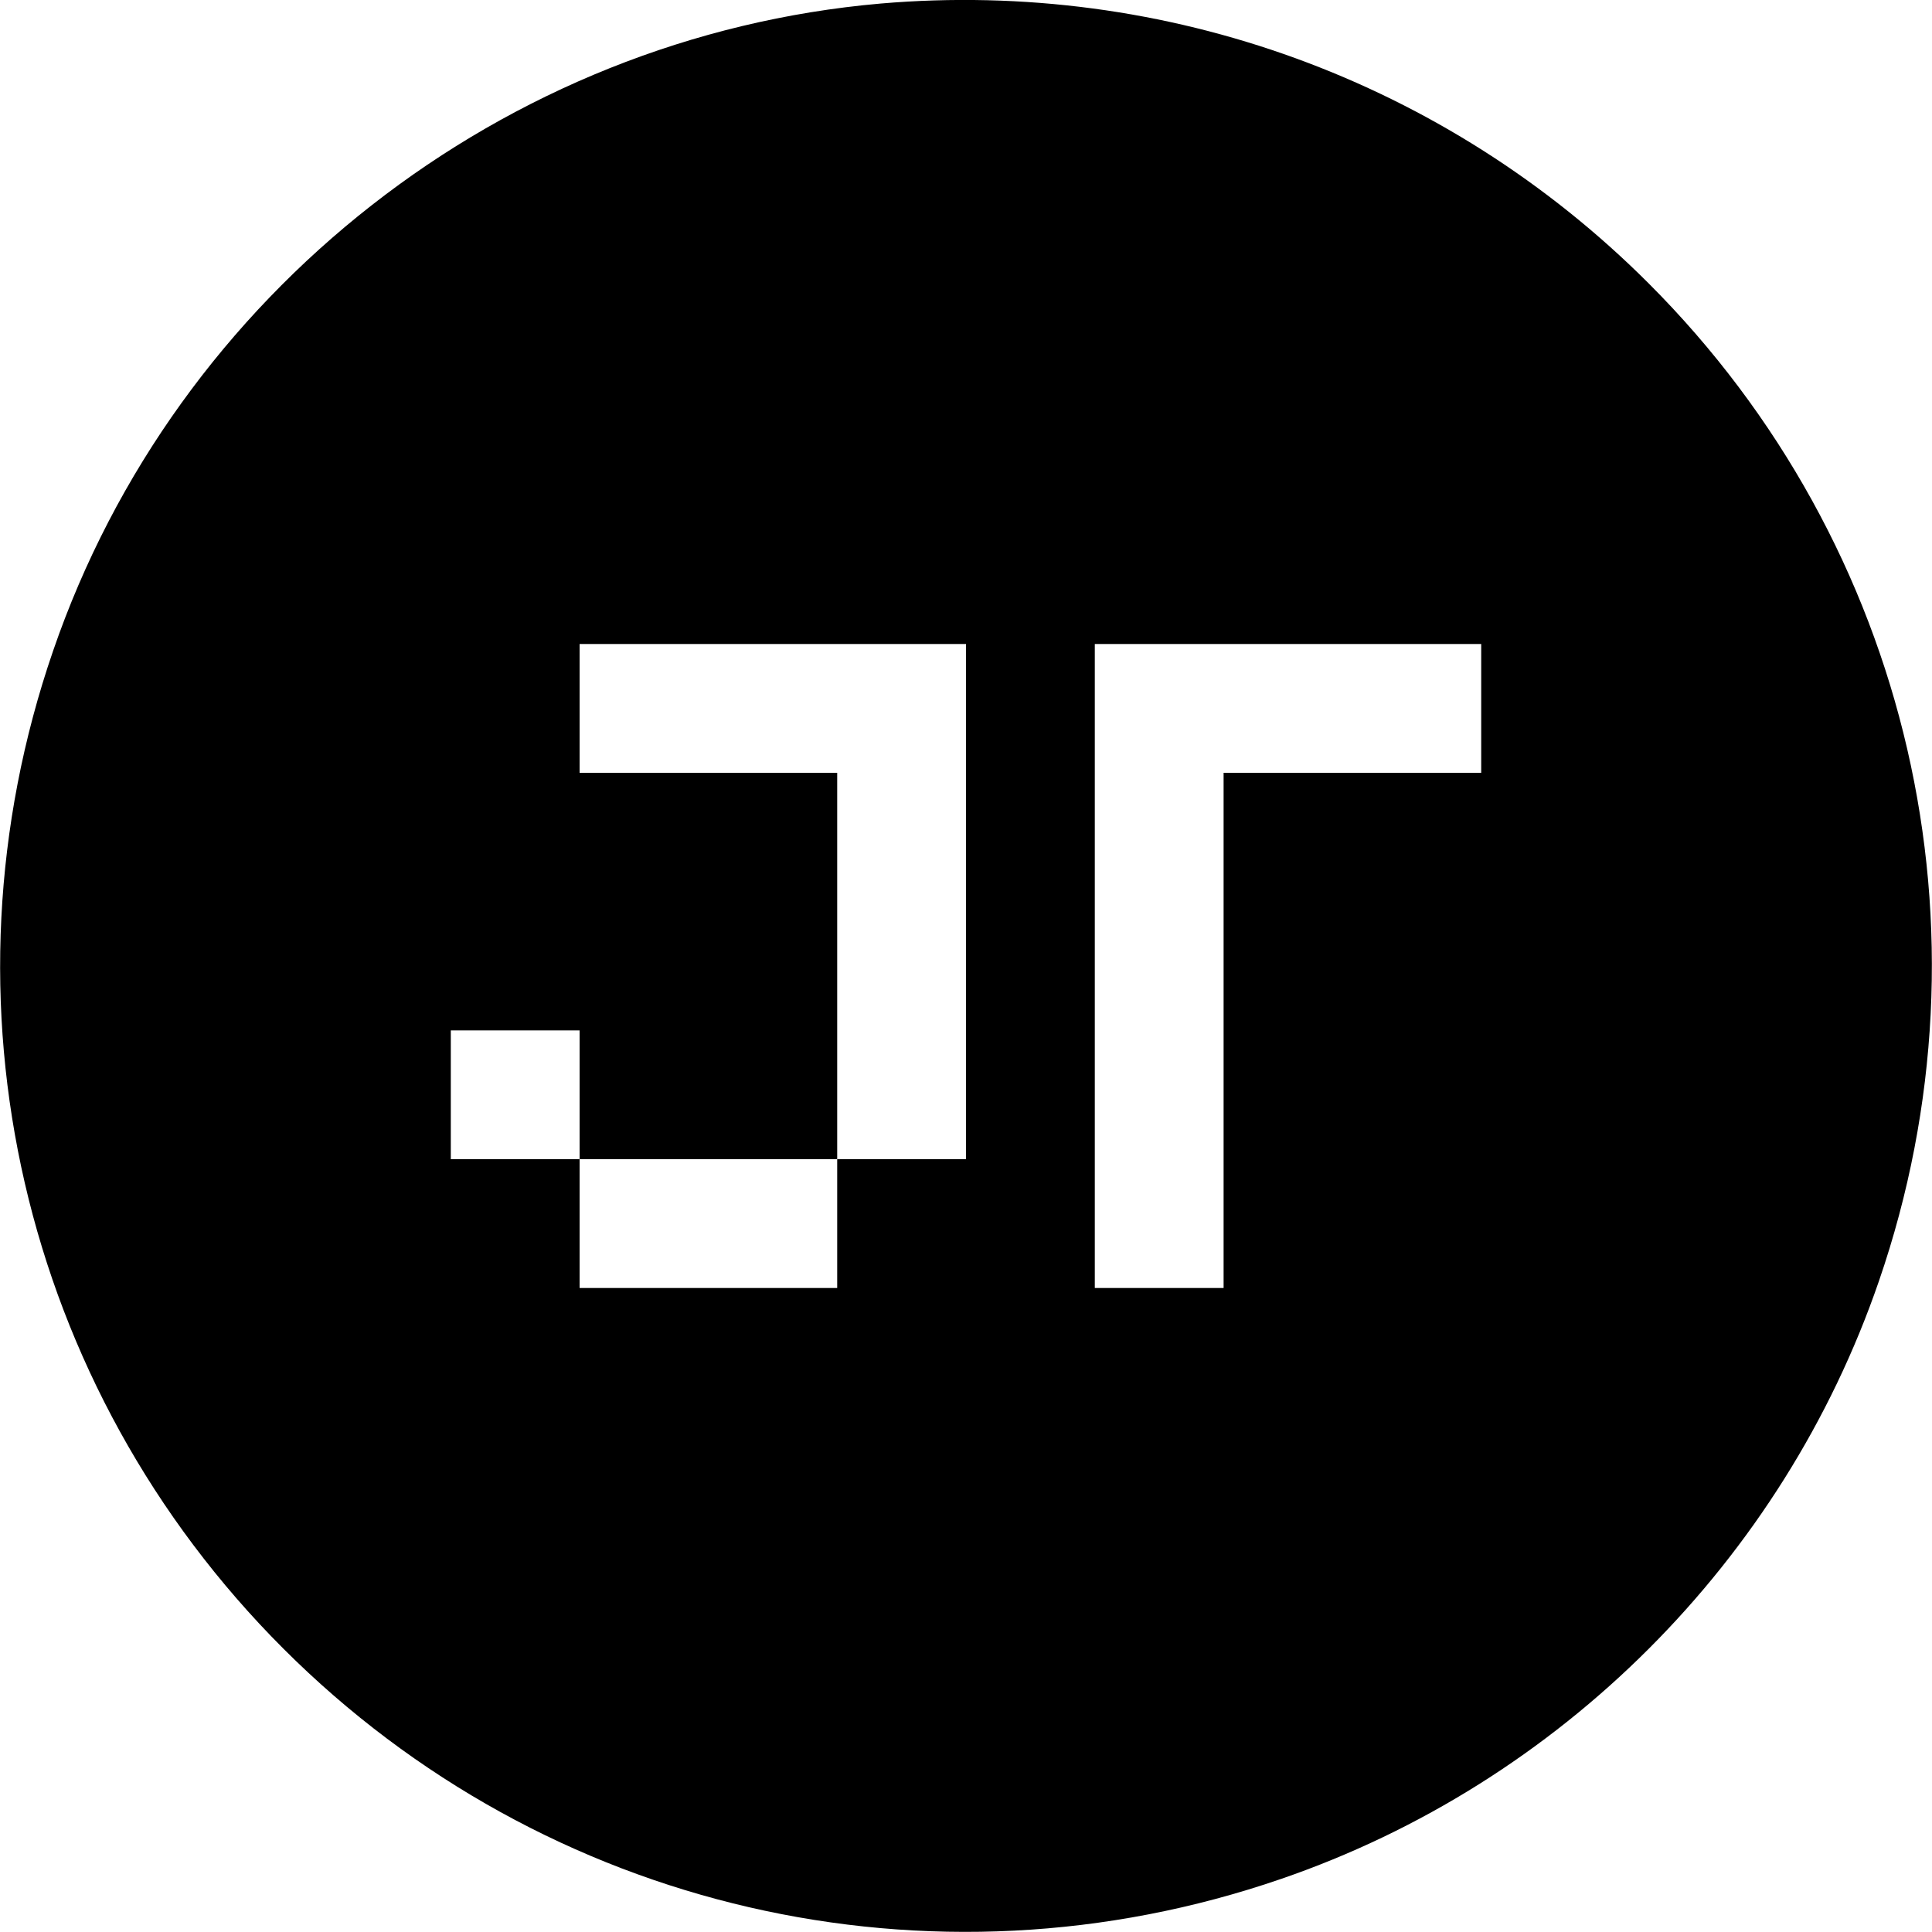
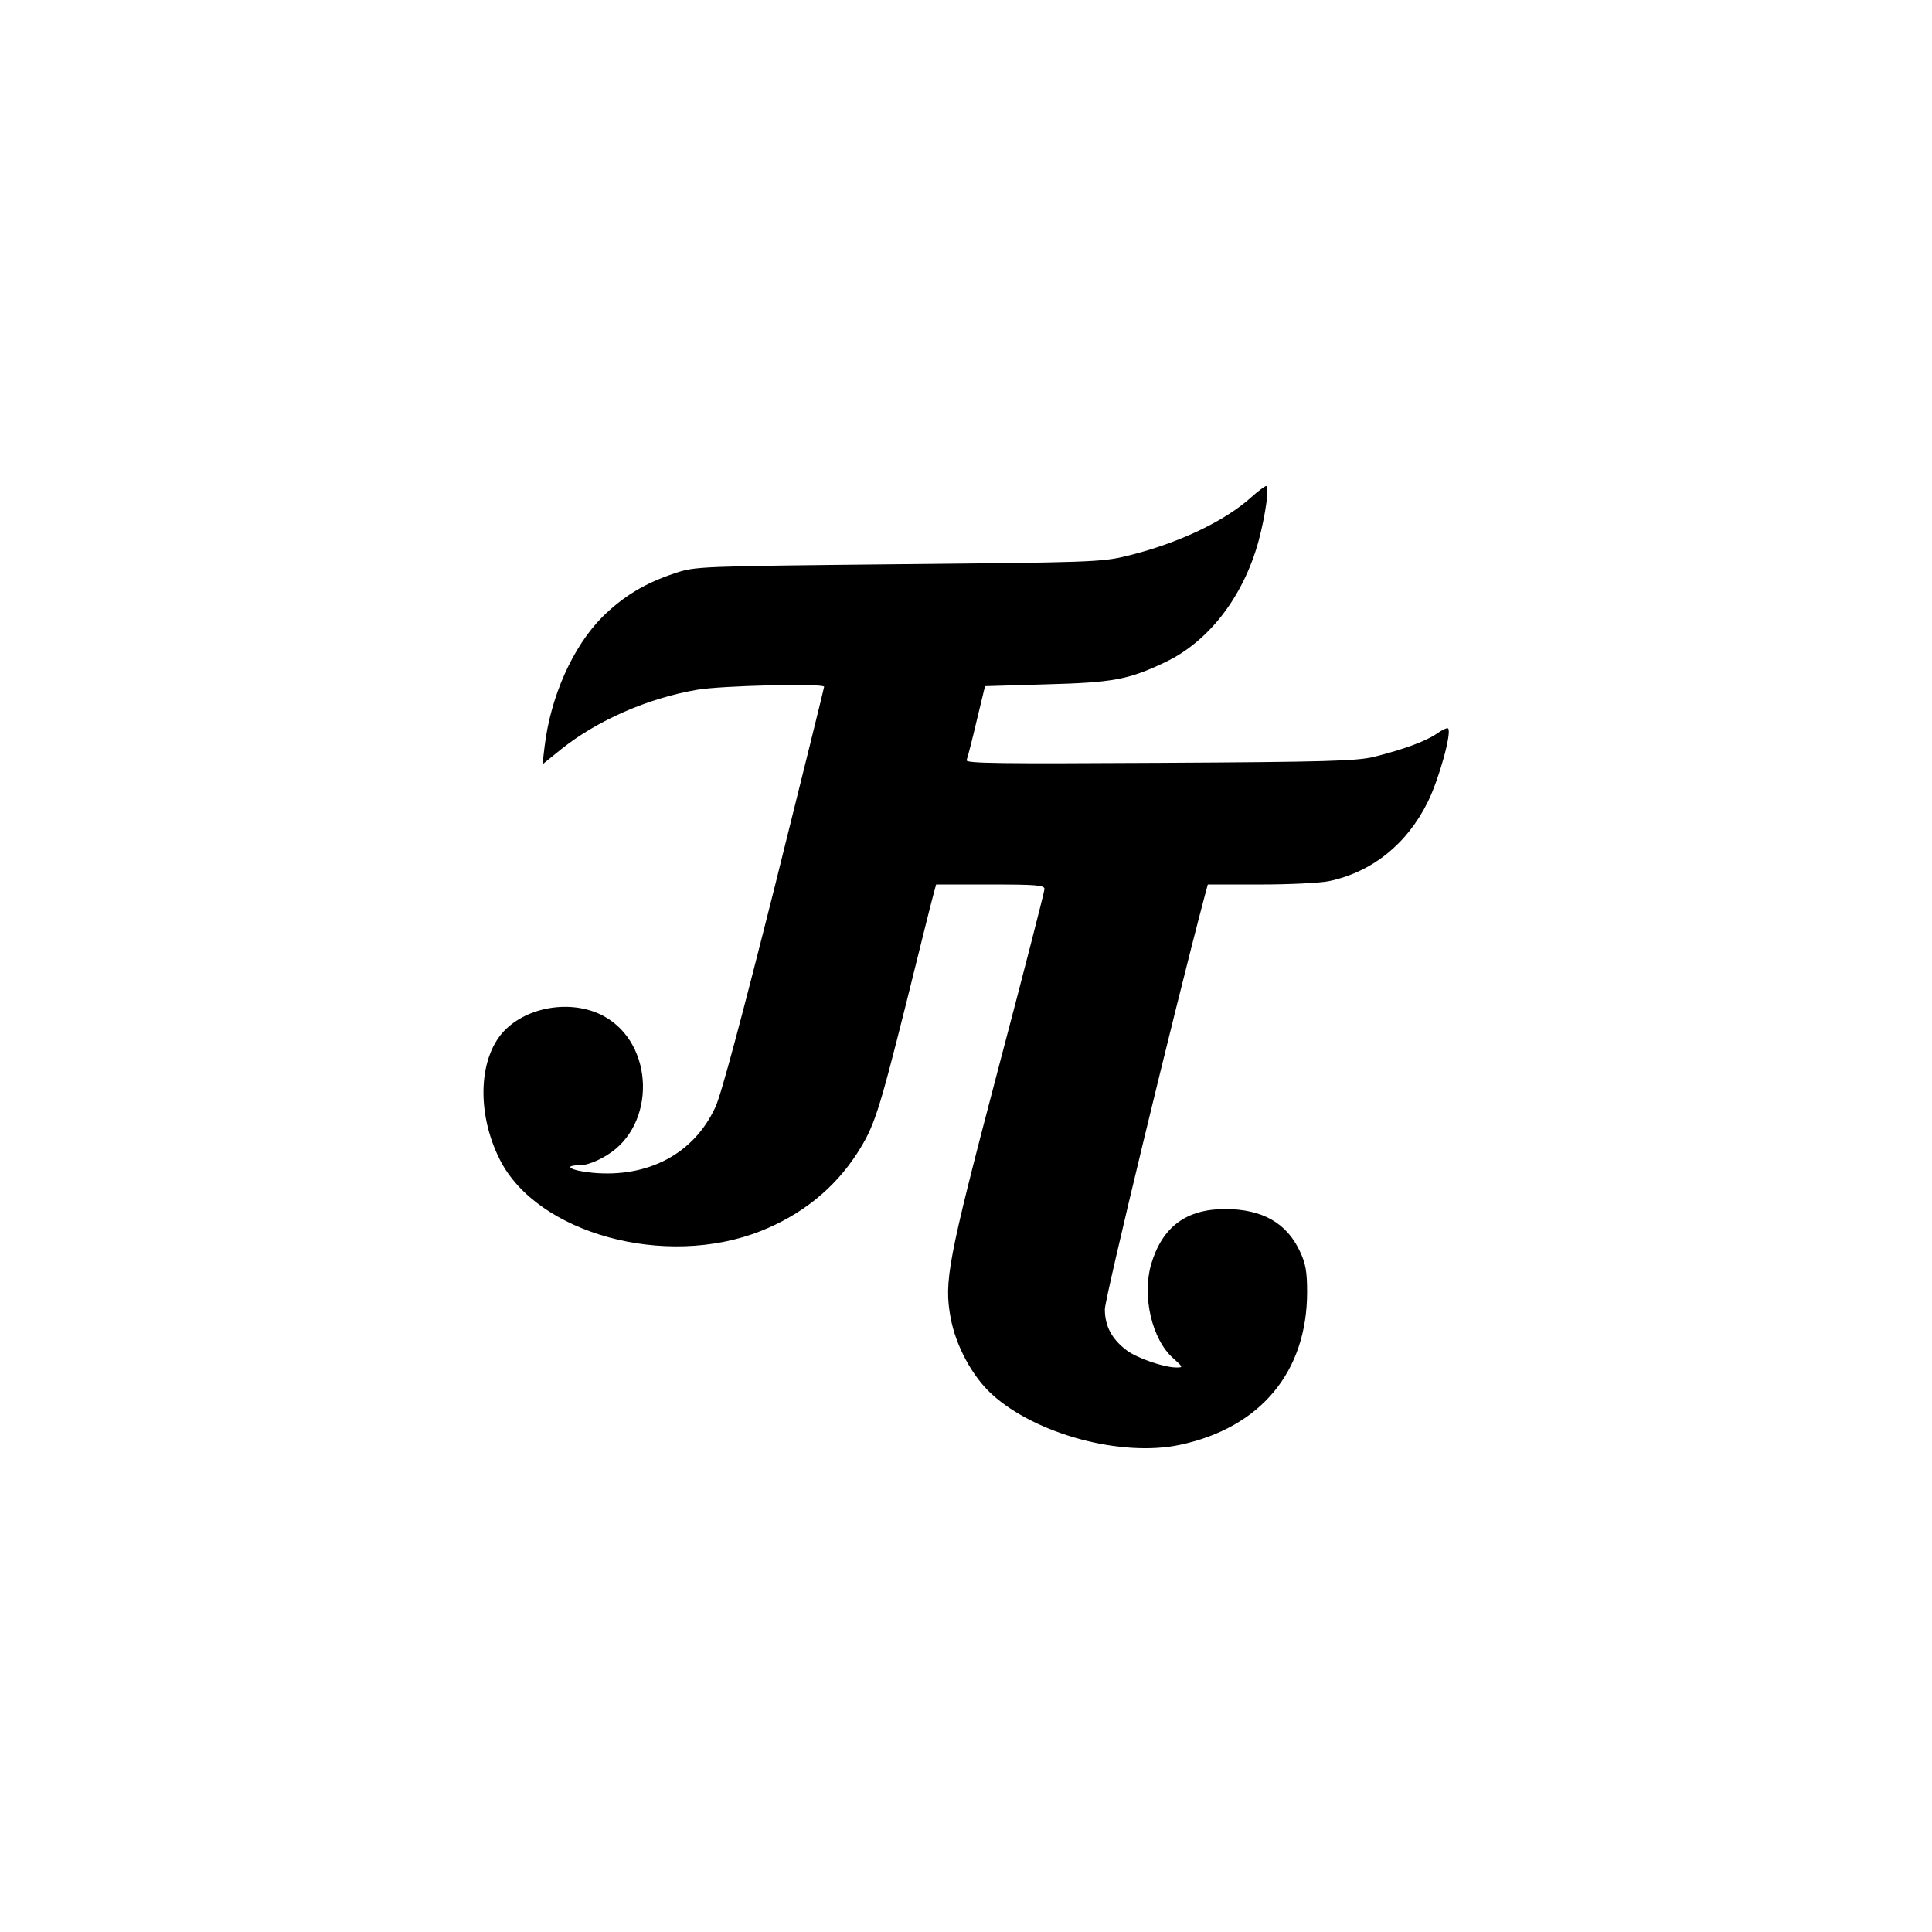
- <svg xmlns="http://www.w3.org/2000/svg" version="1.0" width="600pt" height="600pt" viewBox="0 0 600 600" preserveAspectRatio="xMidYMid meet">
-   <g transform="translate(0,600) scale(0.1,-0.1)" fill="#000000" stroke="none">
-     <path d="M2735 5989 c-1170 -102 -2188 -898 -2570 -2010 -375 -1089 -98 -2286 715 -3099 813 -813 2010 -1090 3099 -715 867 298 1558 989 1856 1856 375 1089 98 2286 -715 3099 -629 629 -1498 945 -2385 869z m265 -2789 l0 -800 -200 0 -200 0 0 -200 0 -200 -400 0 -400 0 0 200 0 200 -200 0 -200 0 0 200 0 200 200 0 200 0 0 -200 0 -200 400 0 400 0 0 600 0 600 -400 0 -400 0 0 200 0 200 600 0 600 0 0 -800z m1600 600 l0 -200 -400 0 -400 0 0 -800 0 -800 -200 0 -200 0 0 1000 0 1000 600 0 600 0 0 -200z" />
+ <svg xmlns="http://www.w3.org/2000/svg" version="1.0" width="640pt" height="640pt" viewBox="0 0 640 640" preserveAspectRatio="xMidYMid meet">
+   <g transform="translate(0,640) scale(0.1,-0.1)" fill="#000000" stroke="none">
+     <path d="M4144 4752 c-89 -80 -246 -154 -413 -194 -81 -20 -125 -21 -756 -27 -665 -7 -671 -7 -740 -30 -99 -33 -170 -76 -240 -145 -98 -99 -171 -263 -191 -429 l-7 -59 63 51 c118 94 285 168 449 196 79 14 421 22 421 10 0 -3 -74 -303 -165 -668 -107 -425 -176 -684 -195 -724 -71 -155 -223 -235 -407 -218 -73 7 -102 25 -40 25 19 0 55 13 87 33 164 99 159 369 -10 461 -99 54 -242 35 -323 -42 -92 -87 -101 -276 -21 -434 124 -245 549 -361 864 -236 136 54 244 141 319 257 57 89 71 132 162 494 44 177 84 339 90 360 l10 37 179 0 c151 0 180 -2 180 -15 0 -8 -70 -281 -156 -606 -165 -628 -177 -694 -155 -814 17 -93 72 -195 137 -254 145 -132 429 -209 624 -167 266 57 420 242 420 506 0 68 -5 95 -24 135 -44 94 -124 139 -246 140 -131 0 -210 -59 -247 -184 -30 -106 3 -249 74 -311 32 -29 33 -30 10 -30 -41 0 -131 31 -165 57 -49 37 -72 80 -72 136 0 36 229 985 331 1370 l10 37 174 0 c96 0 198 5 227 11 143 30 259 123 328 263 37 75 80 230 67 243 -3 3 -20 -5 -37 -17 -35 -25 -112 -53 -208 -77 -57 -14 -159 -17 -711 -20 -528 -3 -643 -2 -639 9 3 7 18 65 33 129 l28 116 201 6 c222 6 273 15 395 73 144 68 259 216 310 401 23 86 37 183 25 183 -5 -1 -28 -18 -50 -38z" />
  </g>
</svg>
